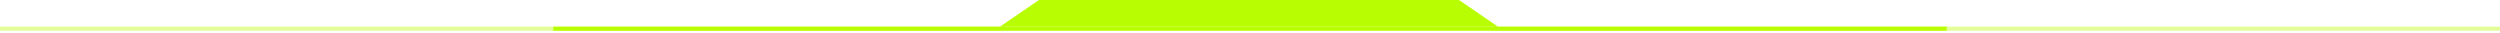
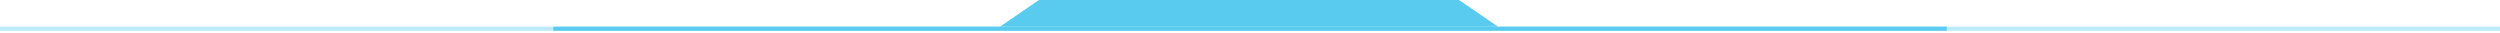
<svg xmlns="http://www.w3.org/2000/svg" width="610" height="8" viewBox="0 0 610 8" fill="none">
-   <path d="M0 7H610" stroke="#B9FD02" stroke-opacity="0.4" />
-   <path d="M135 7H475" stroke="#B9FD02" />
-   <path d="M253.5 0L244 6.5H365.5L356 0H253.5Z" fill="#B9FD02" />
+   <path d="M0 7H610" stroke="#58CBEF" stroke-opacity="0.4" />
+   <path d="M135 7H475" stroke="#58CBEF" />
+   <path d="M253.5 0L244 6.5H365.5L356 0H253.5Z" fill="#58CBEF" />
</svg>
